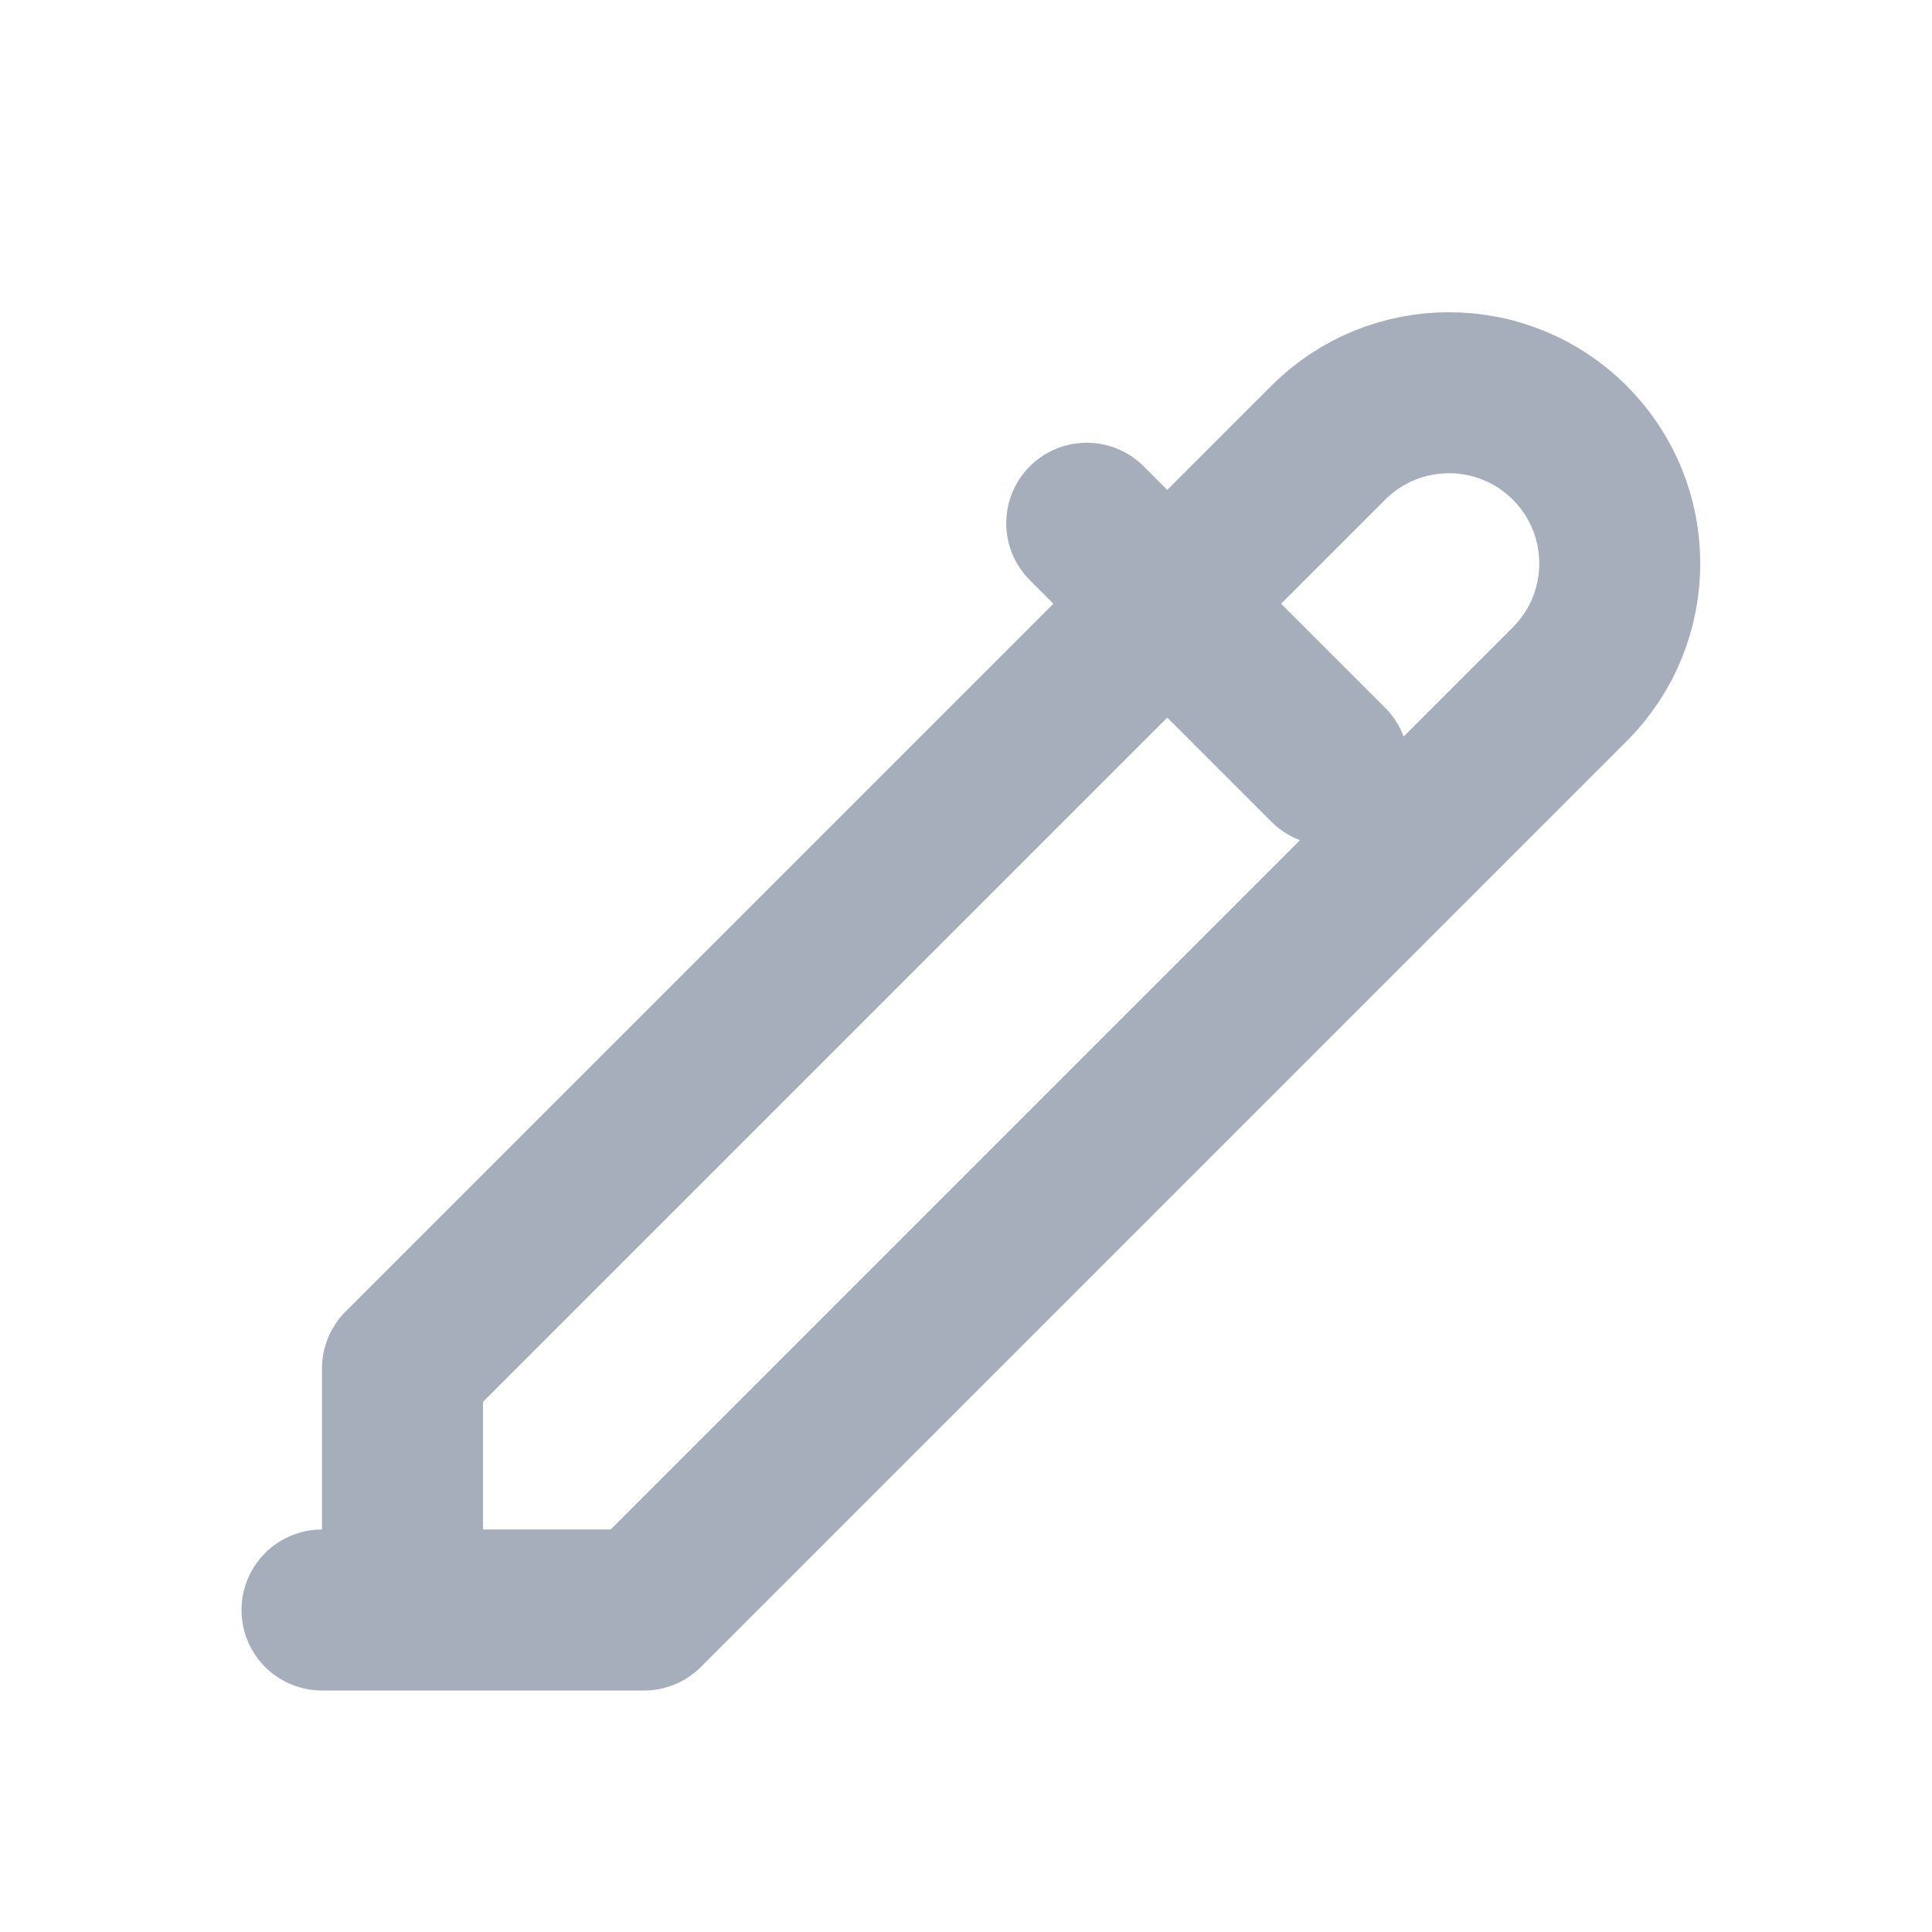
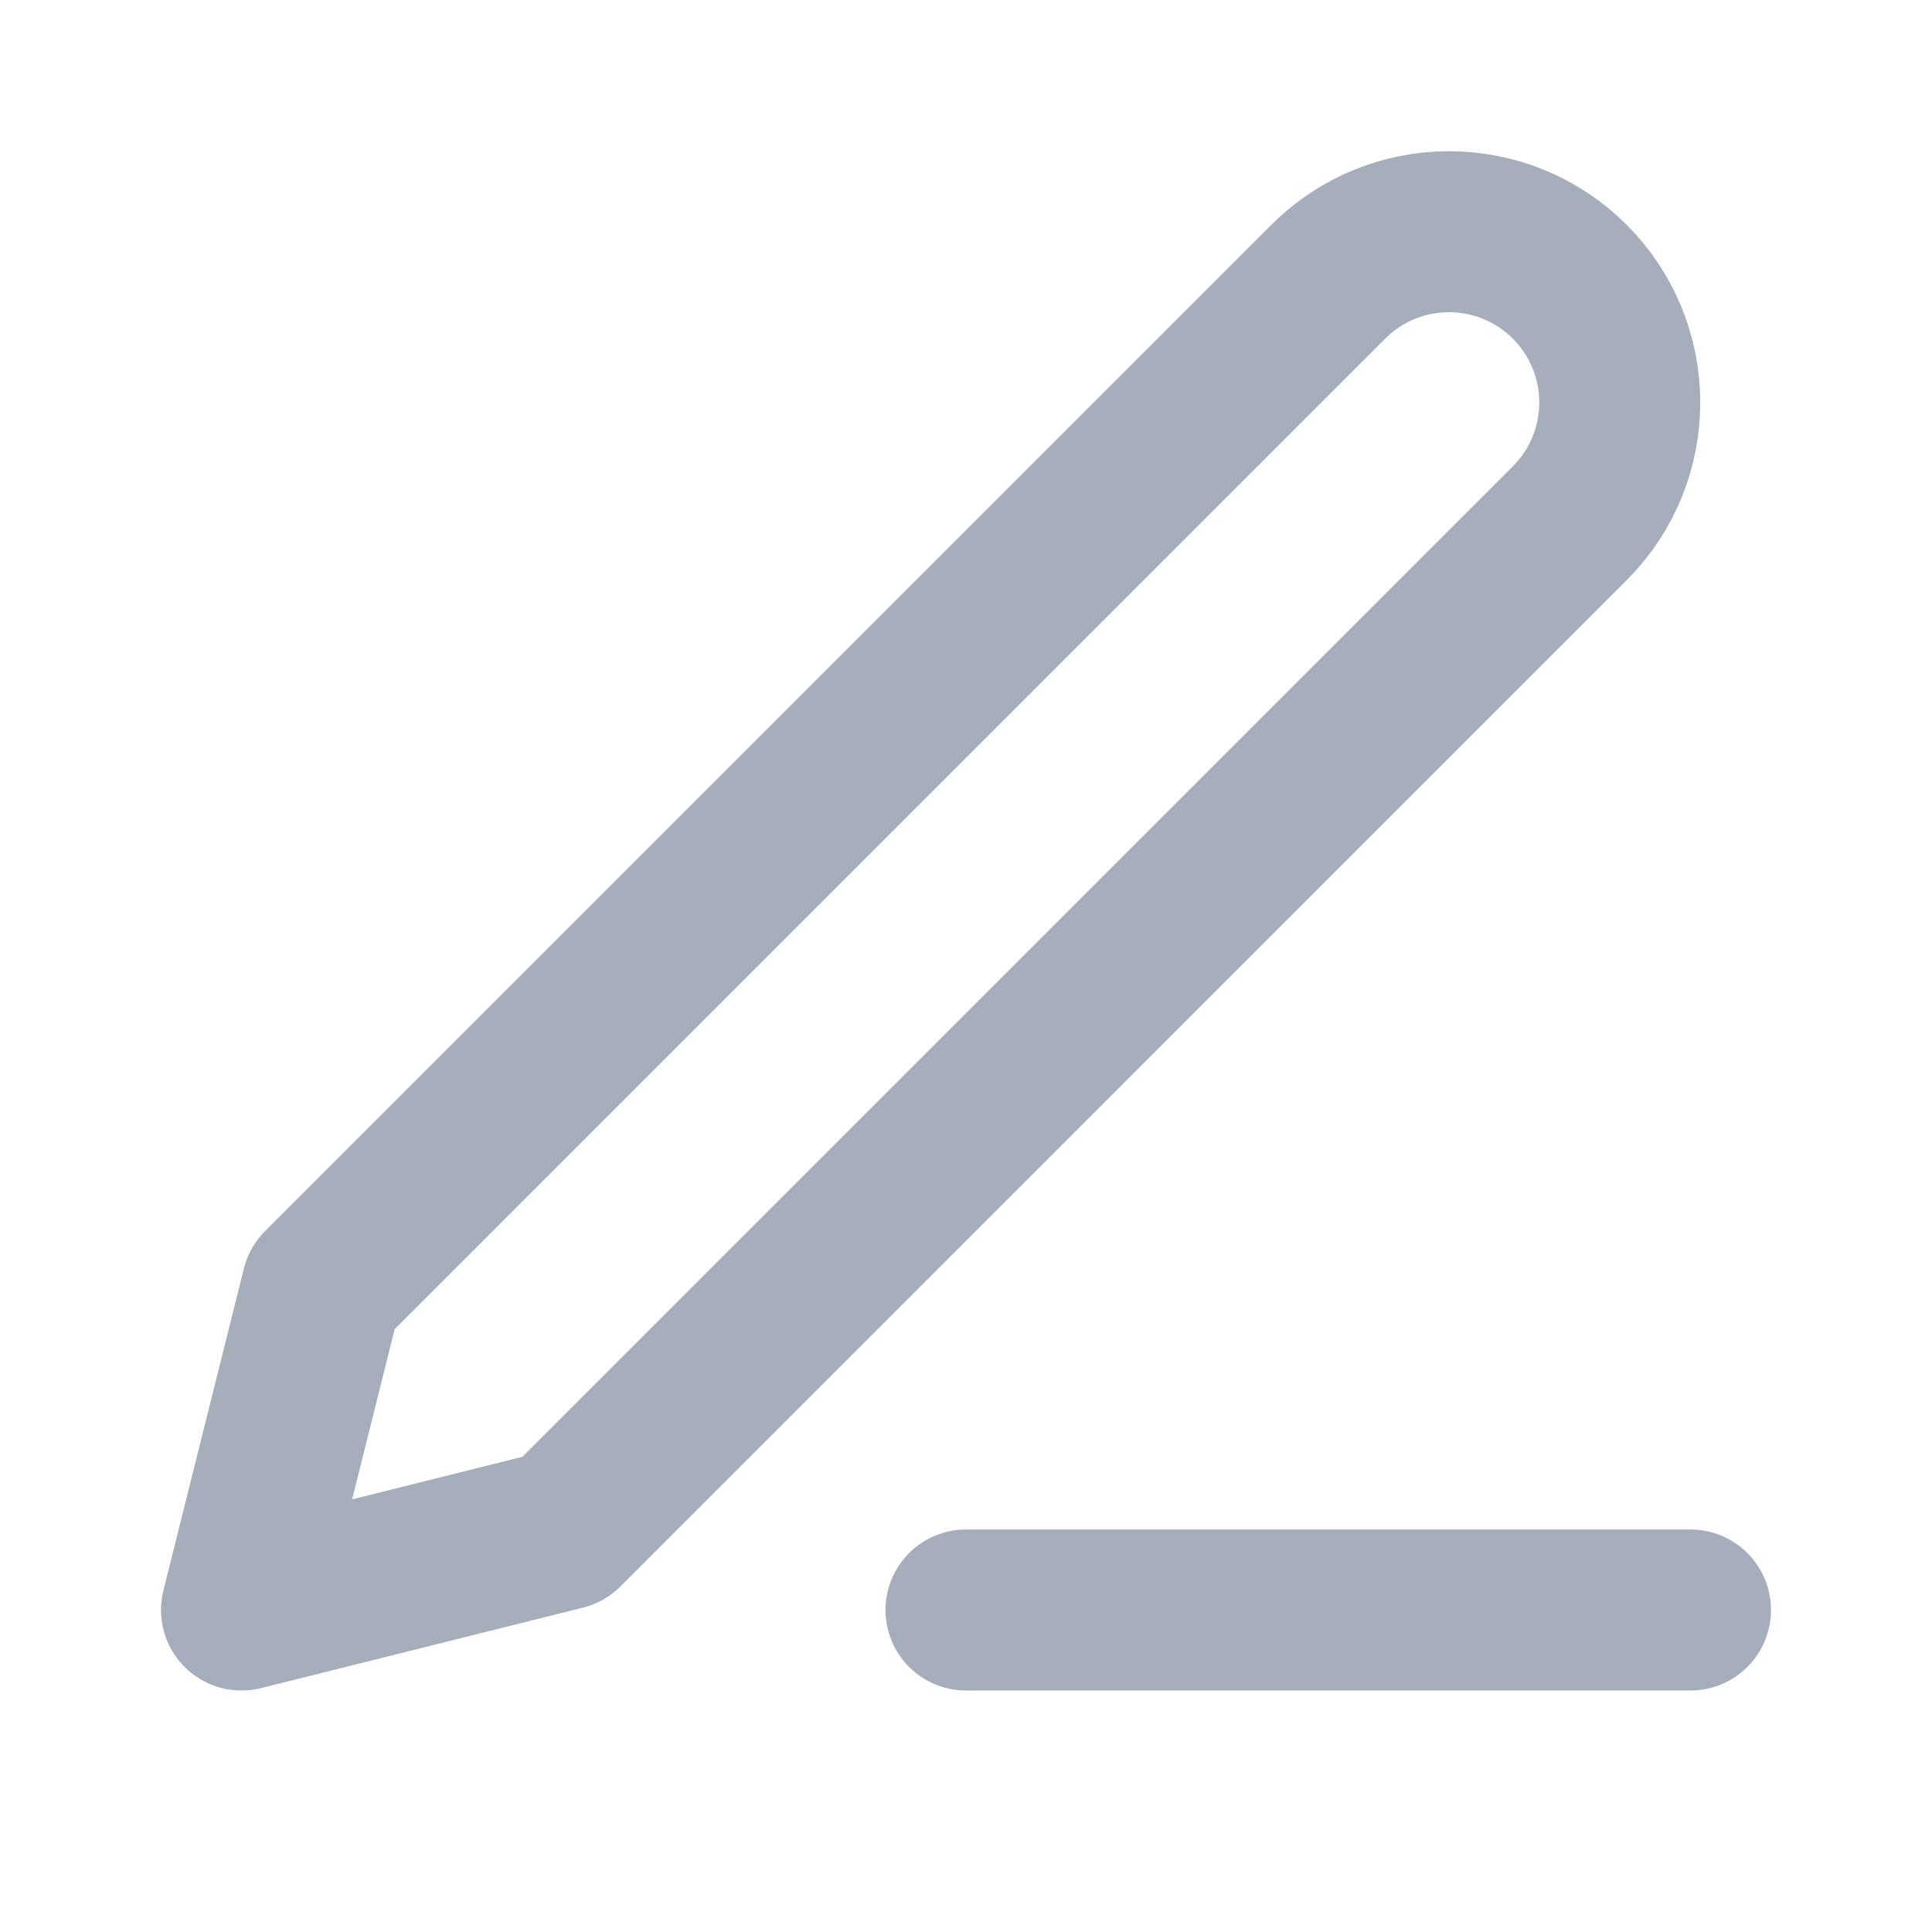
<svg xmlns="http://www.w3.org/2000/svg" width="24" height="24" viewBox="0 0 24 24" fill="none" stroke="#a6adbb" stroke-width="2" stroke-linecap="round" stroke-linejoin="round">
-   <path d="M4 20h4L19.5 8.5a2.1 2.1 0 0 0-3-3L5 17v3z" />
-   <path d="M13.5 6.5l3 3" />
+   <path d="M12 20h9" />
+   <path d="M16.5 3.5a2.12 2.12 0 0 1 3 3L7 19l-4 1 1-4Z" />
</svg>
